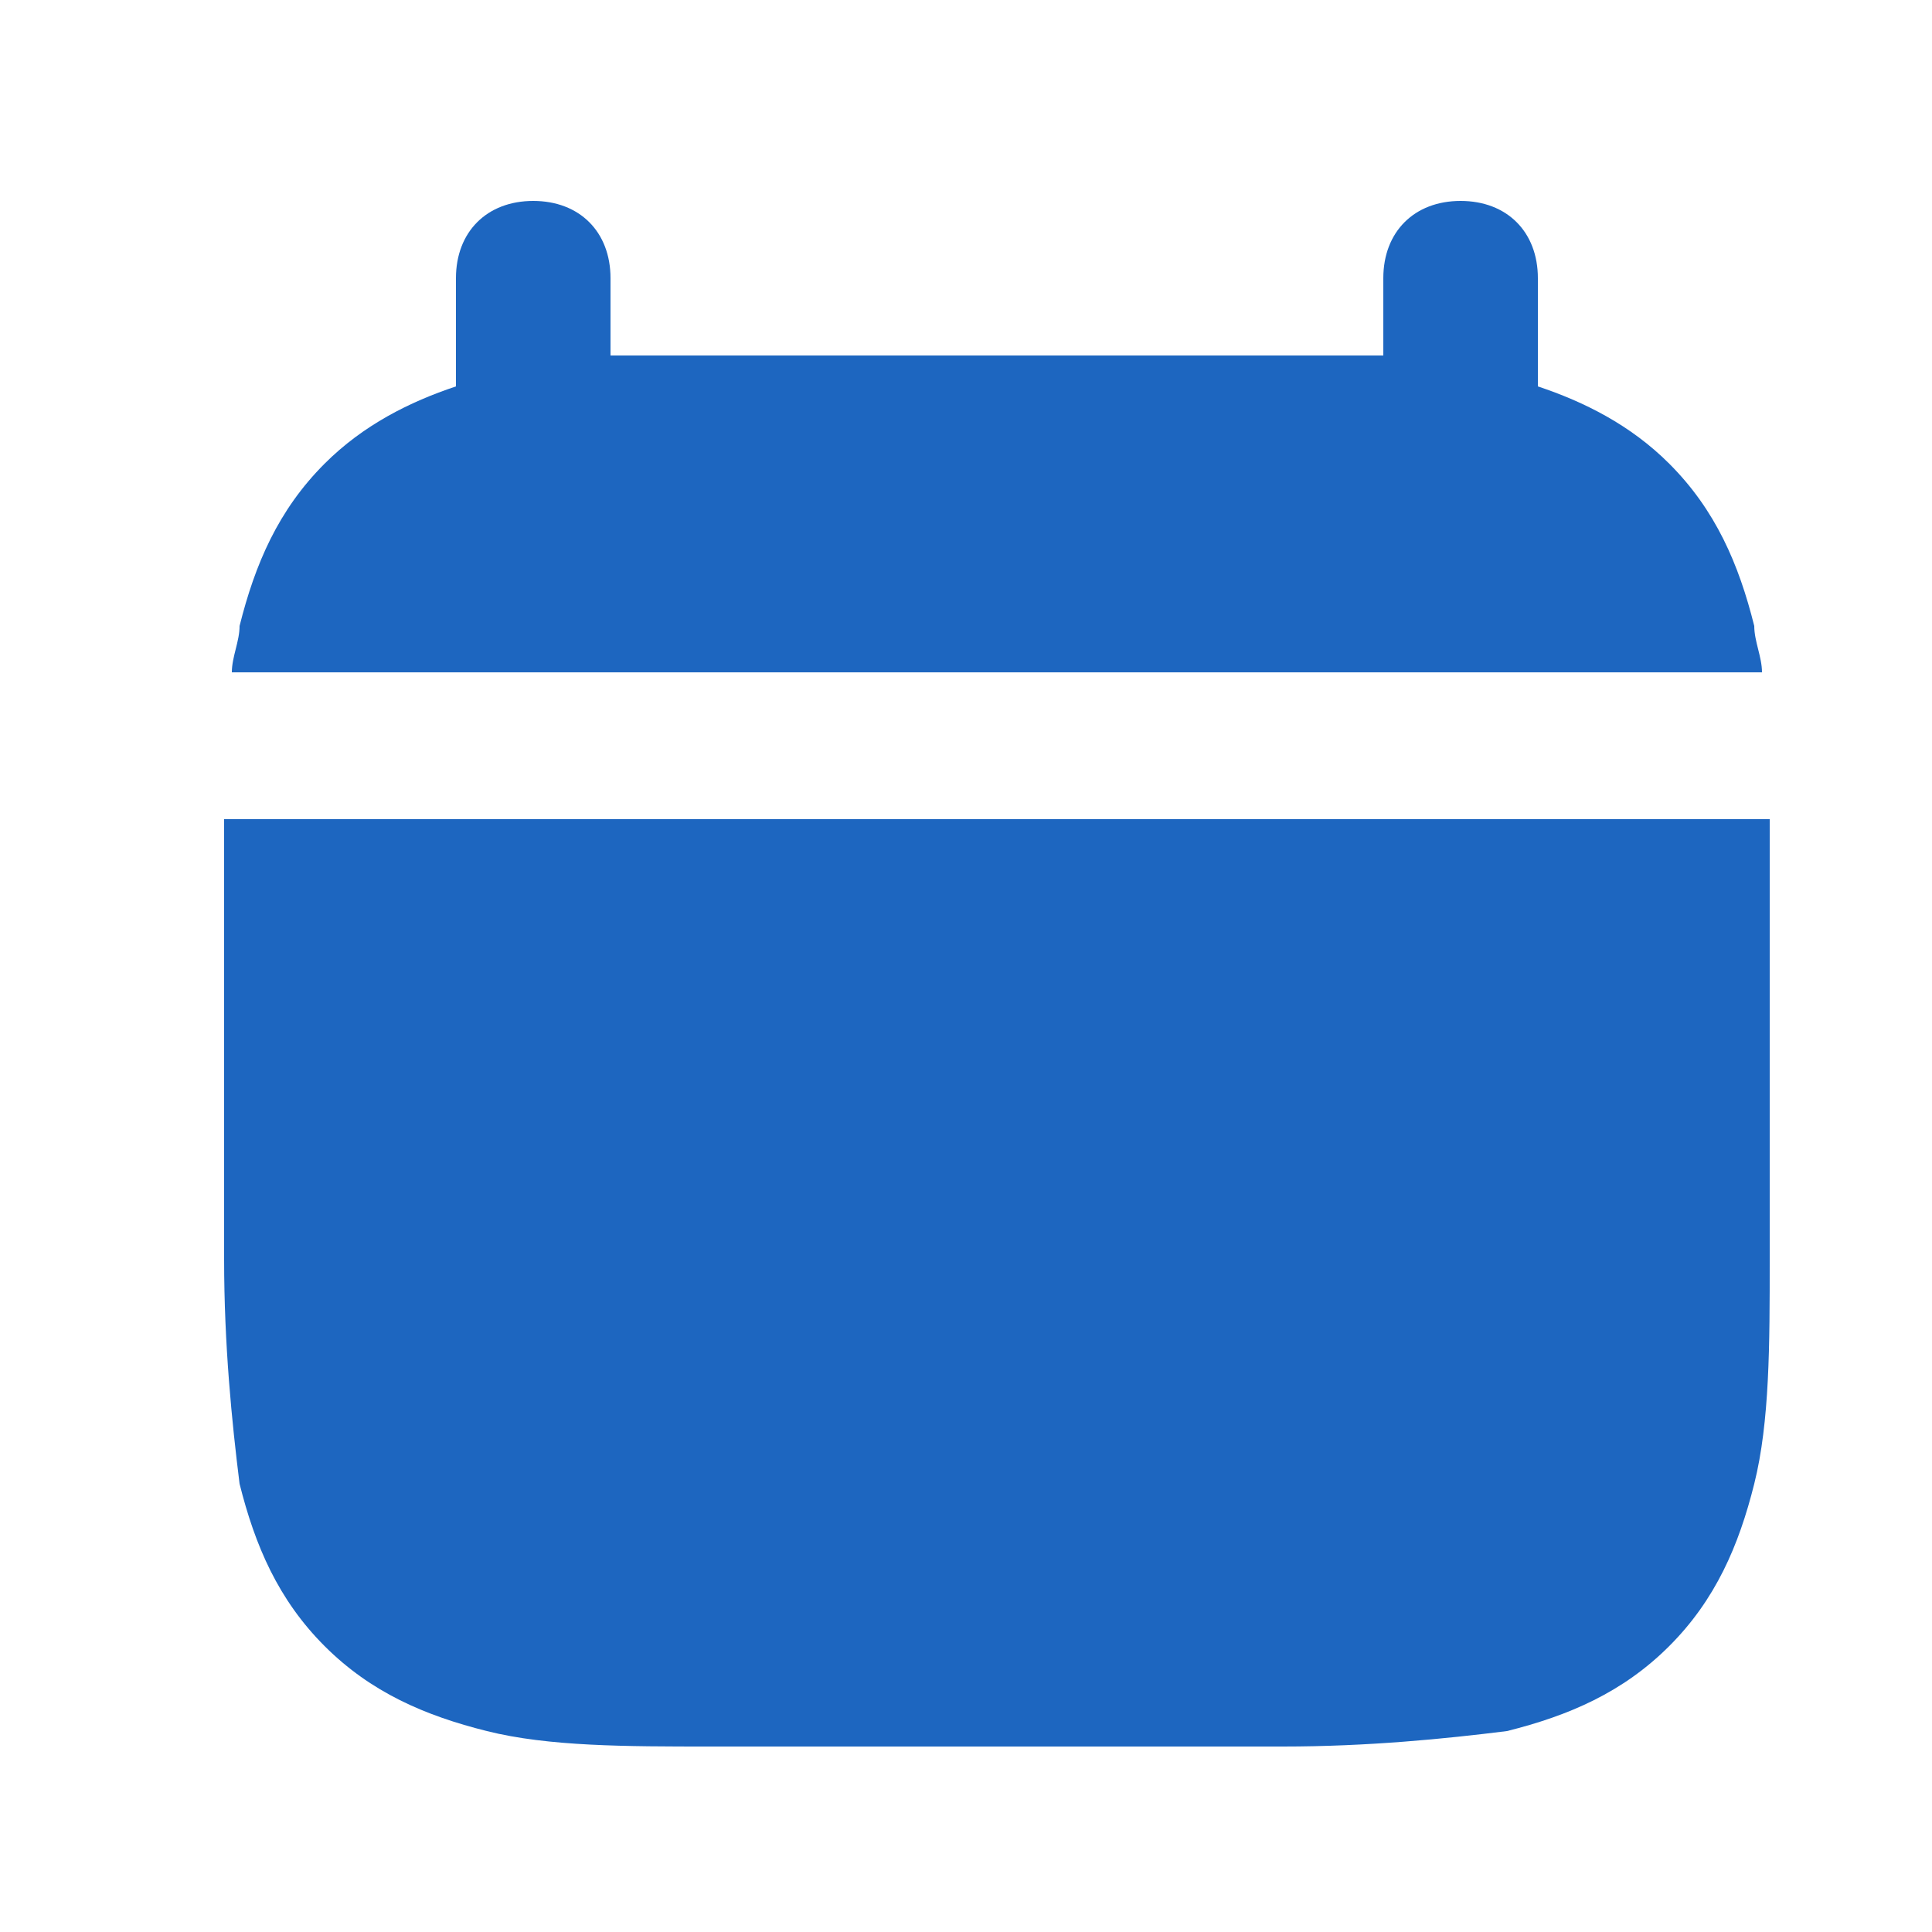
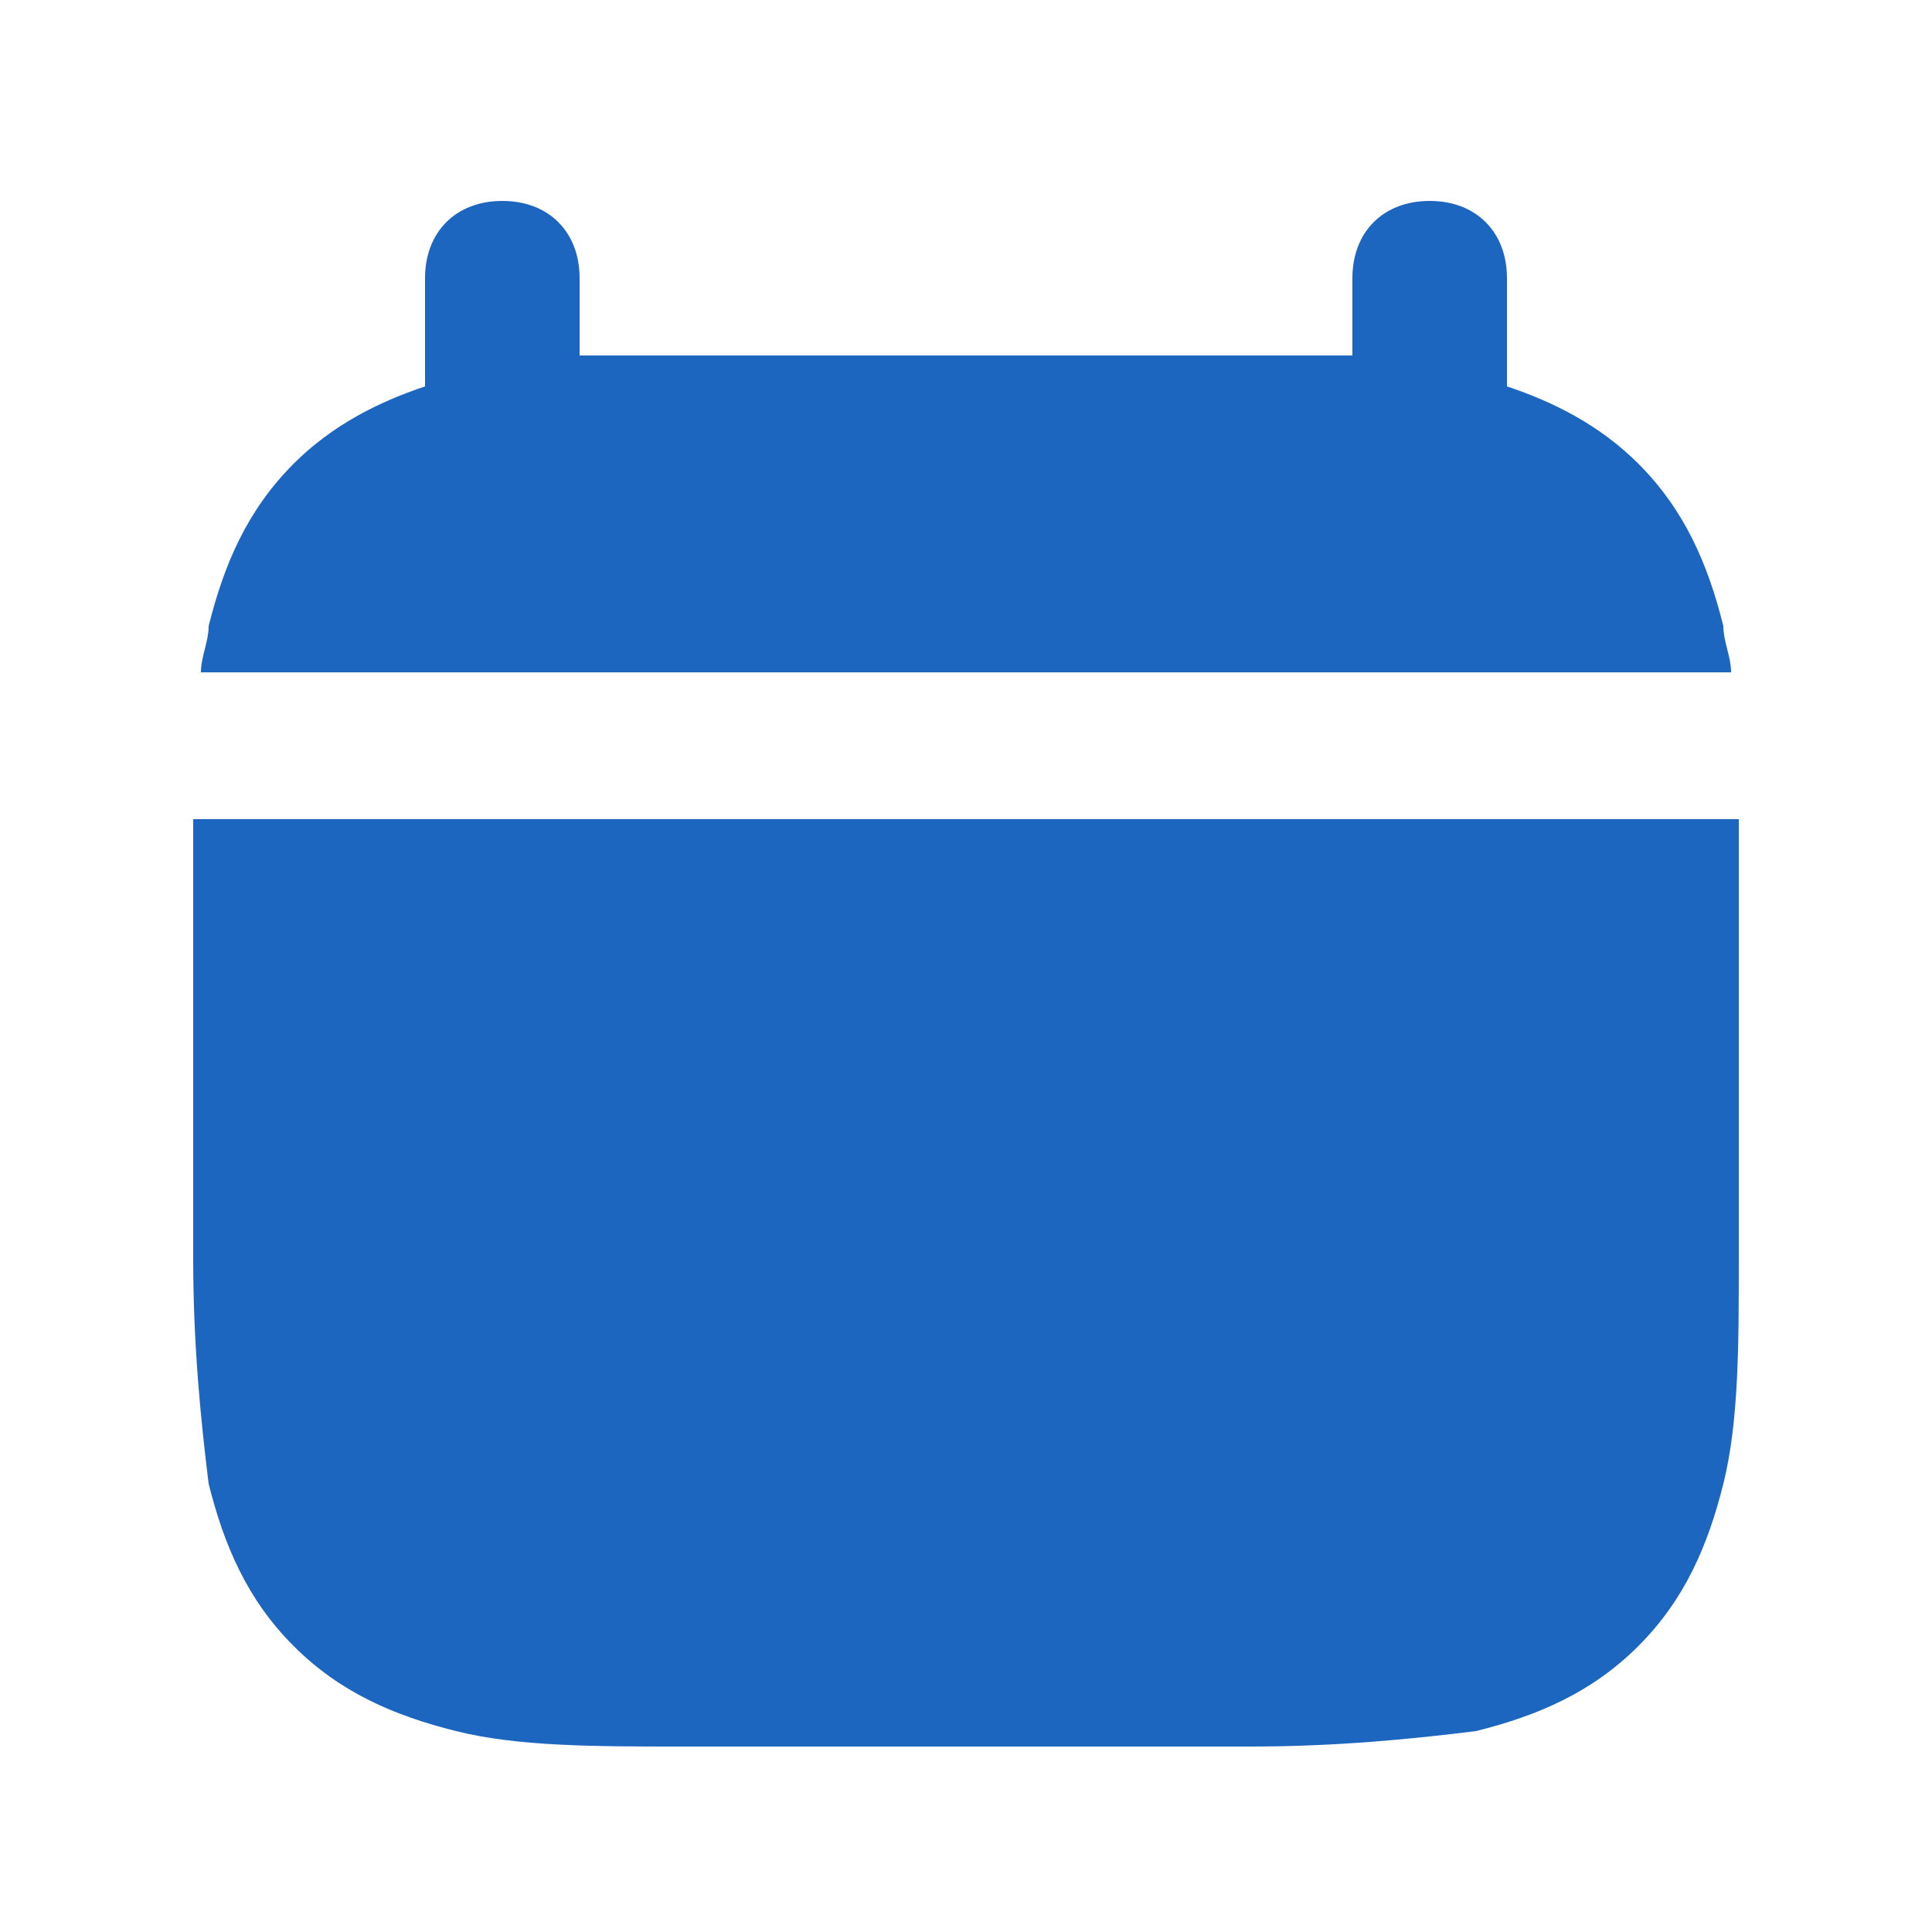
<svg xmlns="http://www.w3.org/2000/svg" version="1.1" id="Layer_1" x="0px" y="0px" viewBox="0 0 25 25" style="enable-background:new 0 0 25 25;" xml:space="preserve">
  <style type="text/css">
	.st0{fill:#1D66C0;}
</style>
-   <path class="st0" d="M2.9,10.6c0,0.1,0,0.2,0,0.3v5.4c0,1.1,0.1,2.1,0.2,2.9c0.2,0.8,0.5,1.5,1.1,2.1c0.6,0.6,1.3,0.9,2.1,1.1  c0.8,0.2,1.8,0.2,2.9,0.2h7.4c1.1,0,2.1-0.1,2.9-0.2c0.8-0.2,1.5-0.5,2.1-1.1c0.6-0.6,0.9-1.3,1.1-2.1c0.2-0.8,0.2-1.8,0.2-2.9v-5.4  c0-0.1,0-0.2,0-0.3H2.9z" />
-   <path class="st0" d="M5.9,5V3.6c0-0.6,0.4-1,1-1c0.6,0,1,0.4,1,1v1c0.4,0,0.8,0,1.3,0h7.4c0.5,0,0.9,0,1.3,0v-1c0-0.6,0.4-1,1-1  c0.6,0,1,0.4,1,1V5c0.6,0.2,1.2,0.5,1.7,1c0.6,0.6,0.9,1.3,1.1,2.1c0,0.2,0.1,0.4,0.1,0.6H3c0-0.2,0.1-0.4,0.1-0.6  c0.2-0.8,0.5-1.5,1.1-2.1C4.7,5.5,5.3,5.2,5.9,5z" />
+   <path class="st0" d="M2.5,10.6c0,0.1,0,0.2,0,0.3v5.4c0,1.1,0.1,2.1,0.2,2.9c0.2,0.8,0.5,1.5,1.1,2.1s1.3,0.9,2.1,1.1  s1.8,0.2,2.9,0.2h7.4c1.1,0,2.1-0.1,2.9-0.2c0.8-0.2,1.5-0.5,2.1-1.1s0.9-1.3,1.1-2.1c0.2-0.8,0.2-1.8,0.2-2.9v-5.4  c0-0.1,0-0.2,0-0.3C22.5,10.6,2.5,10.6,2.5,10.6z" />
+   <path class="st0" d="M5.5,5V3.6c0-0.6,0.4-1,1-1s1,0.4,1,1v1c0.4,0,0.8,0,1.3,0h7.4c0.5,0,0.9,0,1.3,0v-1c0-0.6,0.4-1,1-1  c0.6,0,1,0.4,1,1V5c0.6,0.2,1.2,0.5,1.7,1c0.6,0.6,0.9,1.3,1.1,2.1c0,0.2,0.1,0.4,0.1,0.6H2.6c0-0.2,0.1-0.4,0.1-0.6  C2.9,7.3,3.2,6.6,3.8,6C4.3,5.5,4.9,5.2,5.5,5z" />
</svg>
